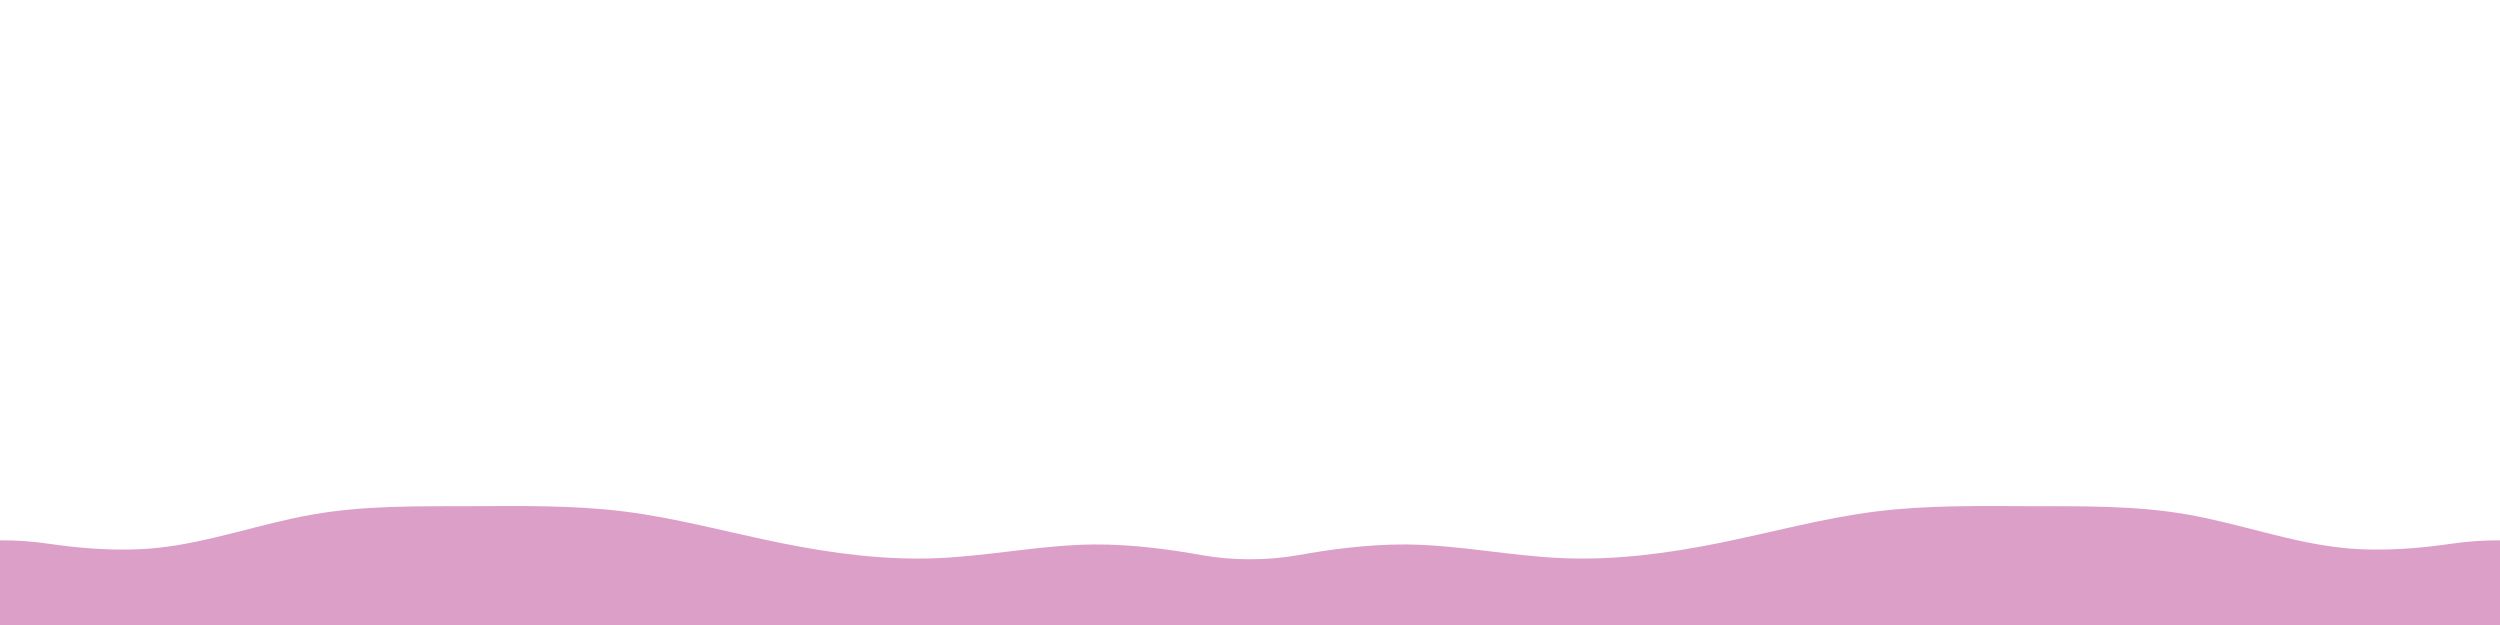
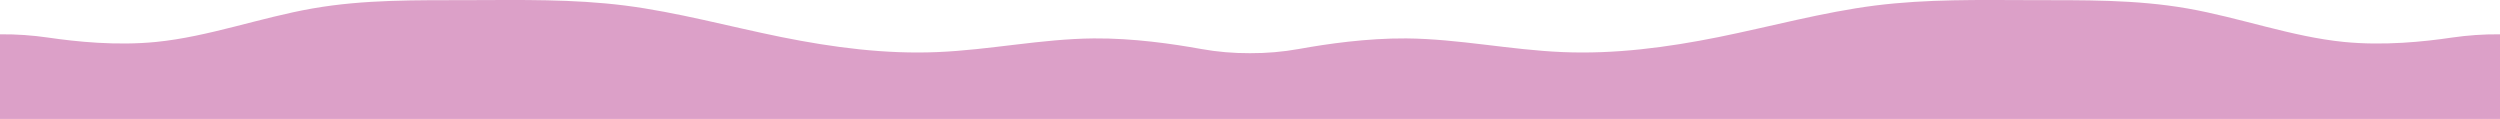
- <svg xmlns="http://www.w3.org/2000/svg" version="1.1" id="Layer_1" x="0px" y="0px" viewBox="0 0 3840 960" style="enable-background:new 0 0 3840 960;" xml:space="preserve">
+ <svg xmlns="http://www.w3.org/2000/svg" version="1.1" id="Layer_1" x="0px" y="0px" viewBox="0 0 3840 182.7" style="enable-background:new 0 0 3840 182.7;" xml:space="preserve">
  <style type="text/css">
	.st0{fill:#DCA0C8;}
</style>
-   <path class="st0" d="M0,830l1.14-0.01c24.32-0.18,48.62,1.54,72.69,5.05c43.32,6.33,104.75,12.8,166.18,6.66c80-8,160-37.4,240-51.4  s160-12.6,240-12.8s160-1.8,240,8.3c80,10.2,160,32.2,240,48.4c80,16.1,160,26.5,240,23.1c80-3.3,160-20.3,240-21  c60.73-0.46,121.46,8.42,164.69,16.19c24.85,4.46,50.06,6.64,75.31,6.51l0,0v101h-40c-40,0-120,0-200,0s-160,0-240,0s-160,0-240,0  s-160,0-240,0s-160,0-240,0s-160,0-240,0s-160,0-240,0s-160,0-200,0H0V830z" />
-   <path class="st0" d="M3840,960h-40c-40,0-120,0-200,0s-160,0-240,0s-160,0-240,0s-160,0-240,0s-160,0-240,0s-160,0-240,0  s-160,0-240,0s-160,0-200,0h-40V859l0,0c25.25,0.13,50.45-2.05,75.31-6.51c43.23-7.76,103.96-16.64,164.69-16.19  c80,0.7,160,17.7,240,21c80,3.4,160-7,240-23.1c80-16.2,160-38.2,240-48.4c80-10.1,160-8.5,240-8.3s160-1.2,240,12.8  s160,43.4,240,51.4c61.43,6.14,122.86-0.33,166.18-6.66c24.07-3.51,48.36-5.23,72.69-5.05L3840,830V960z" />
+   <path class="st0" d="M0,52.7l1.1,0c24.3-0.2,48.6,1.5,72.7,5c43.3,6.3,104.8,12.8,166.2,6.7c80-8,160-37.4,240-51.4S640,0.4,720,0.2  s160-1.8,240,8.3c80,10.2,160,32.2,240,48.4c80,16.1,160,26.5,240,23.1c80-3.3,160-20.3,240-21c60.7-0.5,121.5,8.4,164.7,16.2  c24.8,4.5,50.1,6.6,75.3,6.5l0,0v101h-40c-40,0-120,0-200,0s-160,0-240,0s-160,0-240,0s-160,0-240,0s-160,0-240,0s-160,0-240,0  s-160,0-240,0s-160,0-200,0H0V52.7z" />
+   <path class="st0" d="M3840,182.7h-40c-40,0-120,0-200,0s-160,0-240,0s-160,0-240,0s-160,0-240,0s-160,0-240,0s-160,0-240,0  s-160,0-240,0s-160,0-200,0h-40v-101l0,0c25.2,0.1,50.4-2,75.3-6.5c43.2-7.8,104-16.6,164.7-16.2c80,0.7,160,17.7,240,21  c80,3.4,160-7,240-23.1c80-16.2,160-38.2,240-48.4c80-10.1,160-8.5,240-8.3S3280-1,3360,13s160,43.4,240,51.4  c61.4,6.1,122.9-0.3,166.2-6.7c24.1-3.5,48.4-5.2,72.7-5l1.1,0V182.7z" />
</svg>
